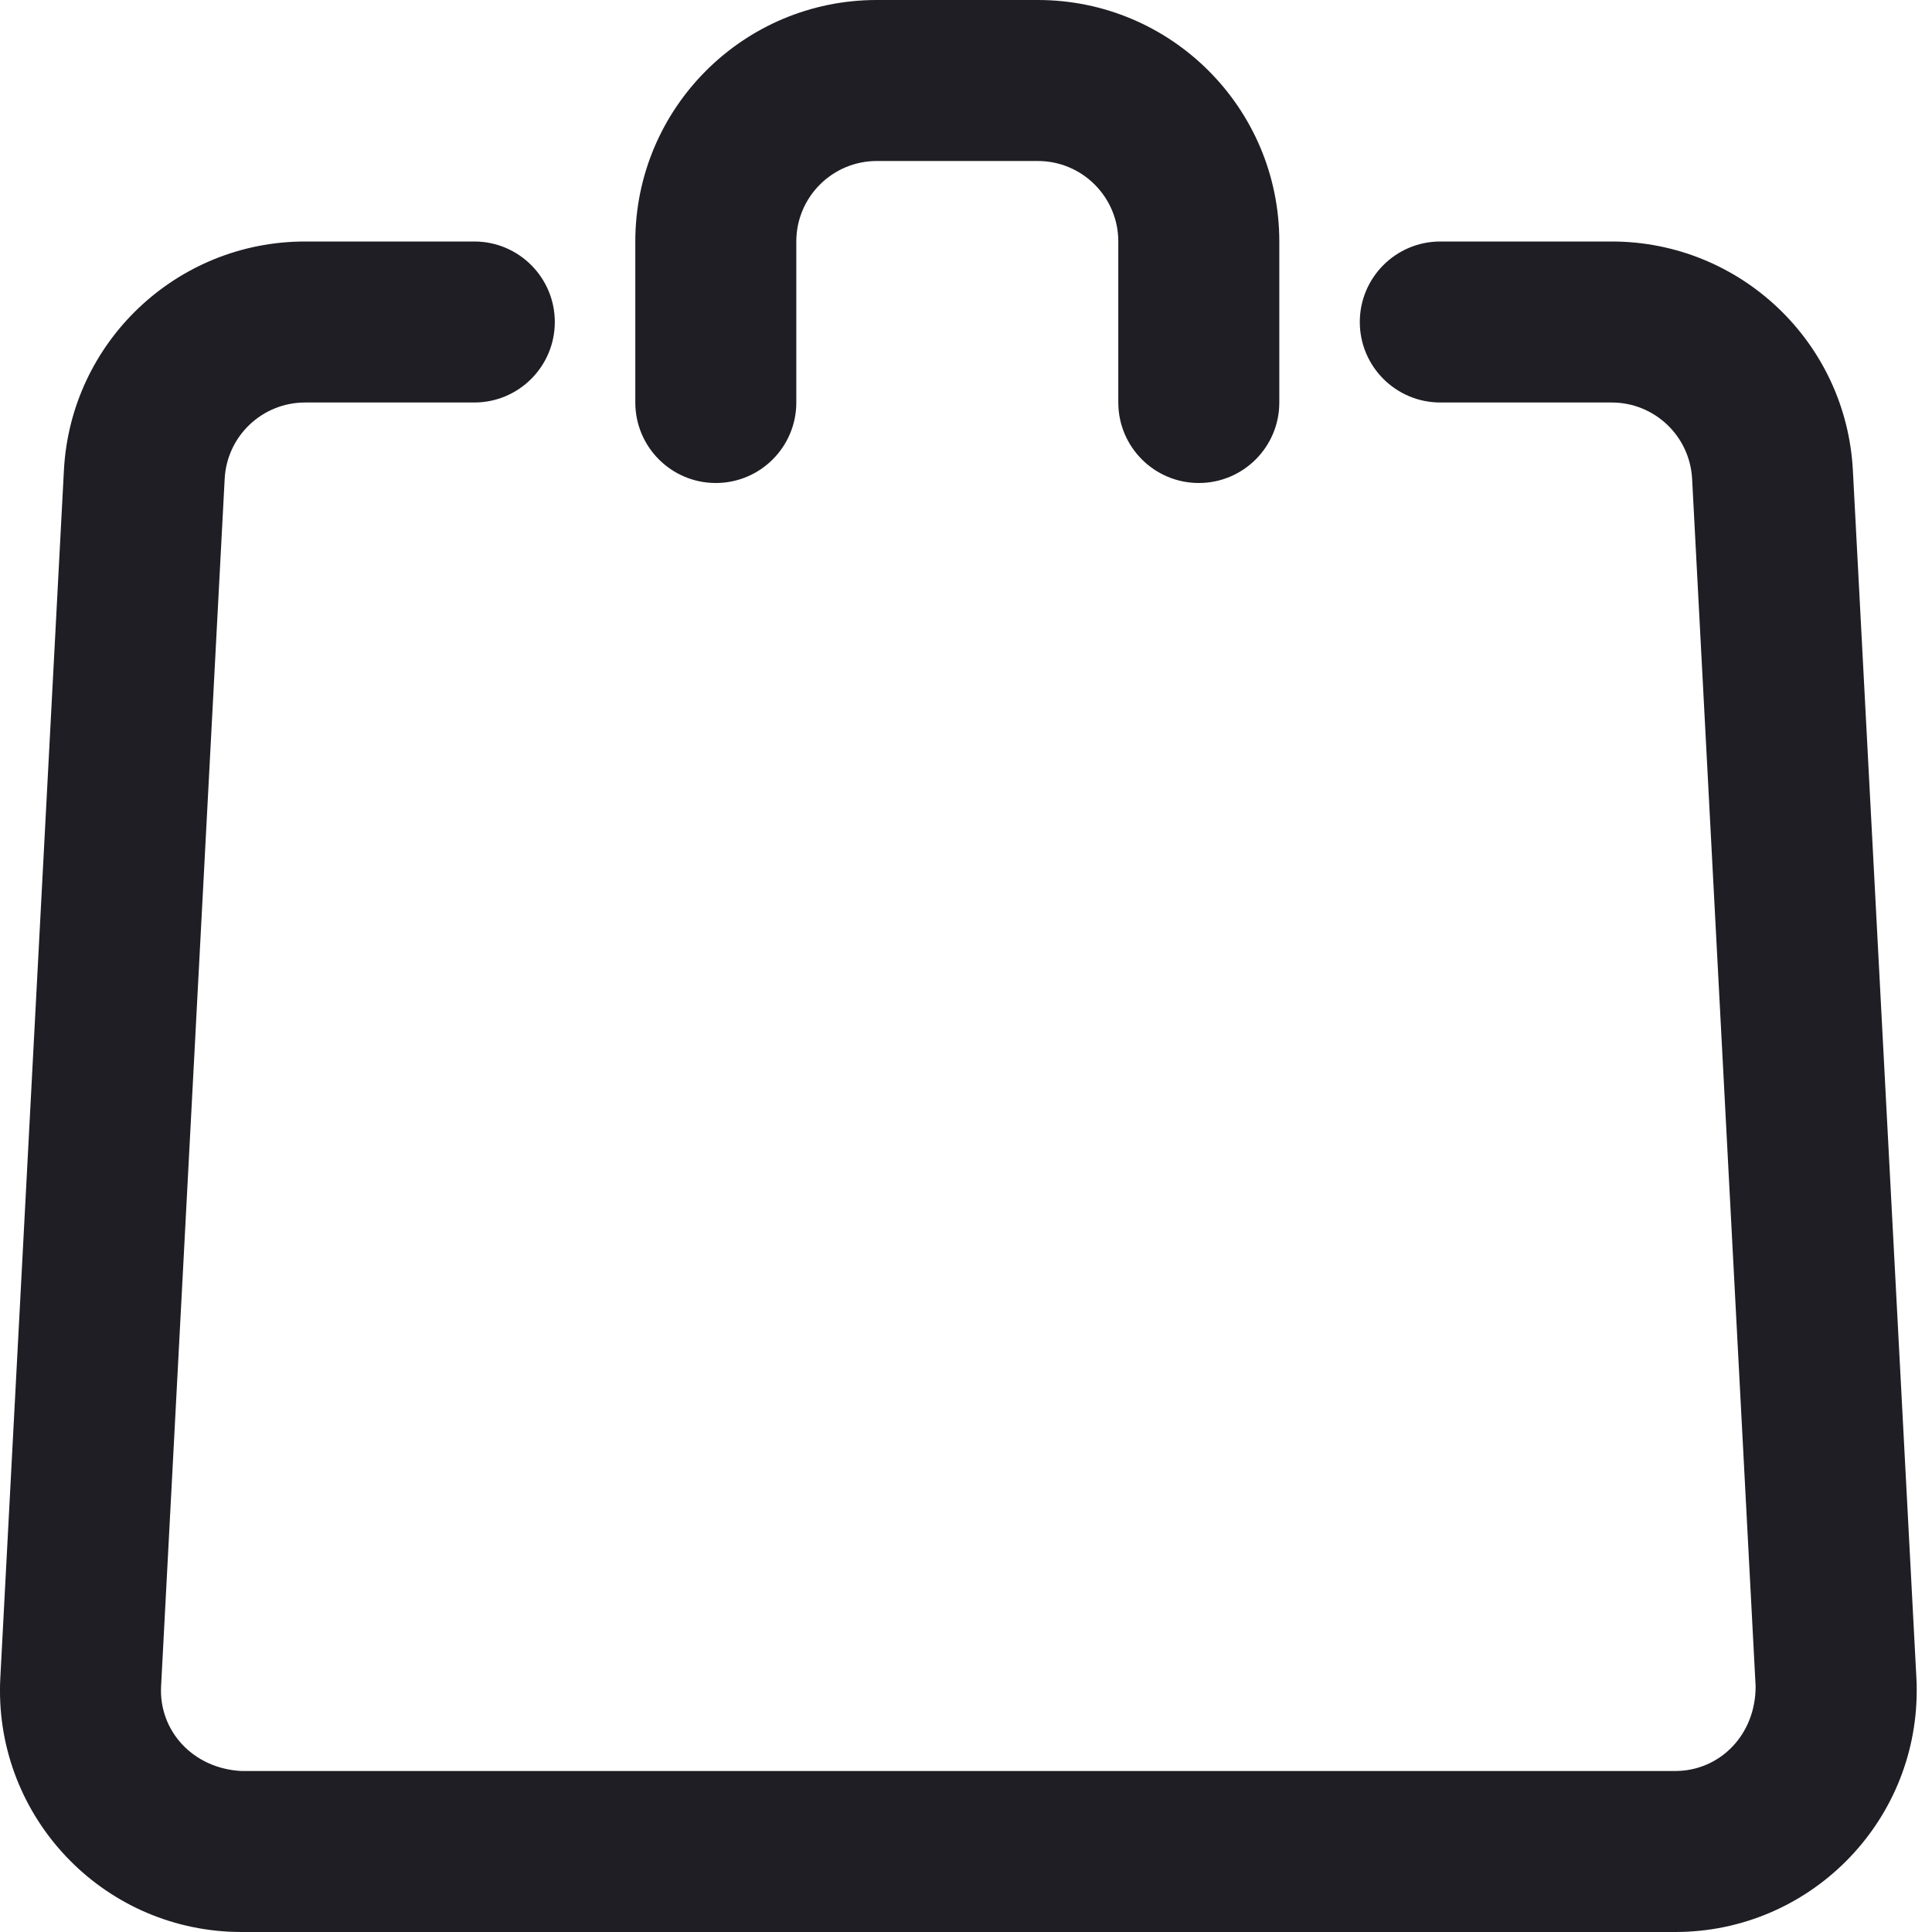
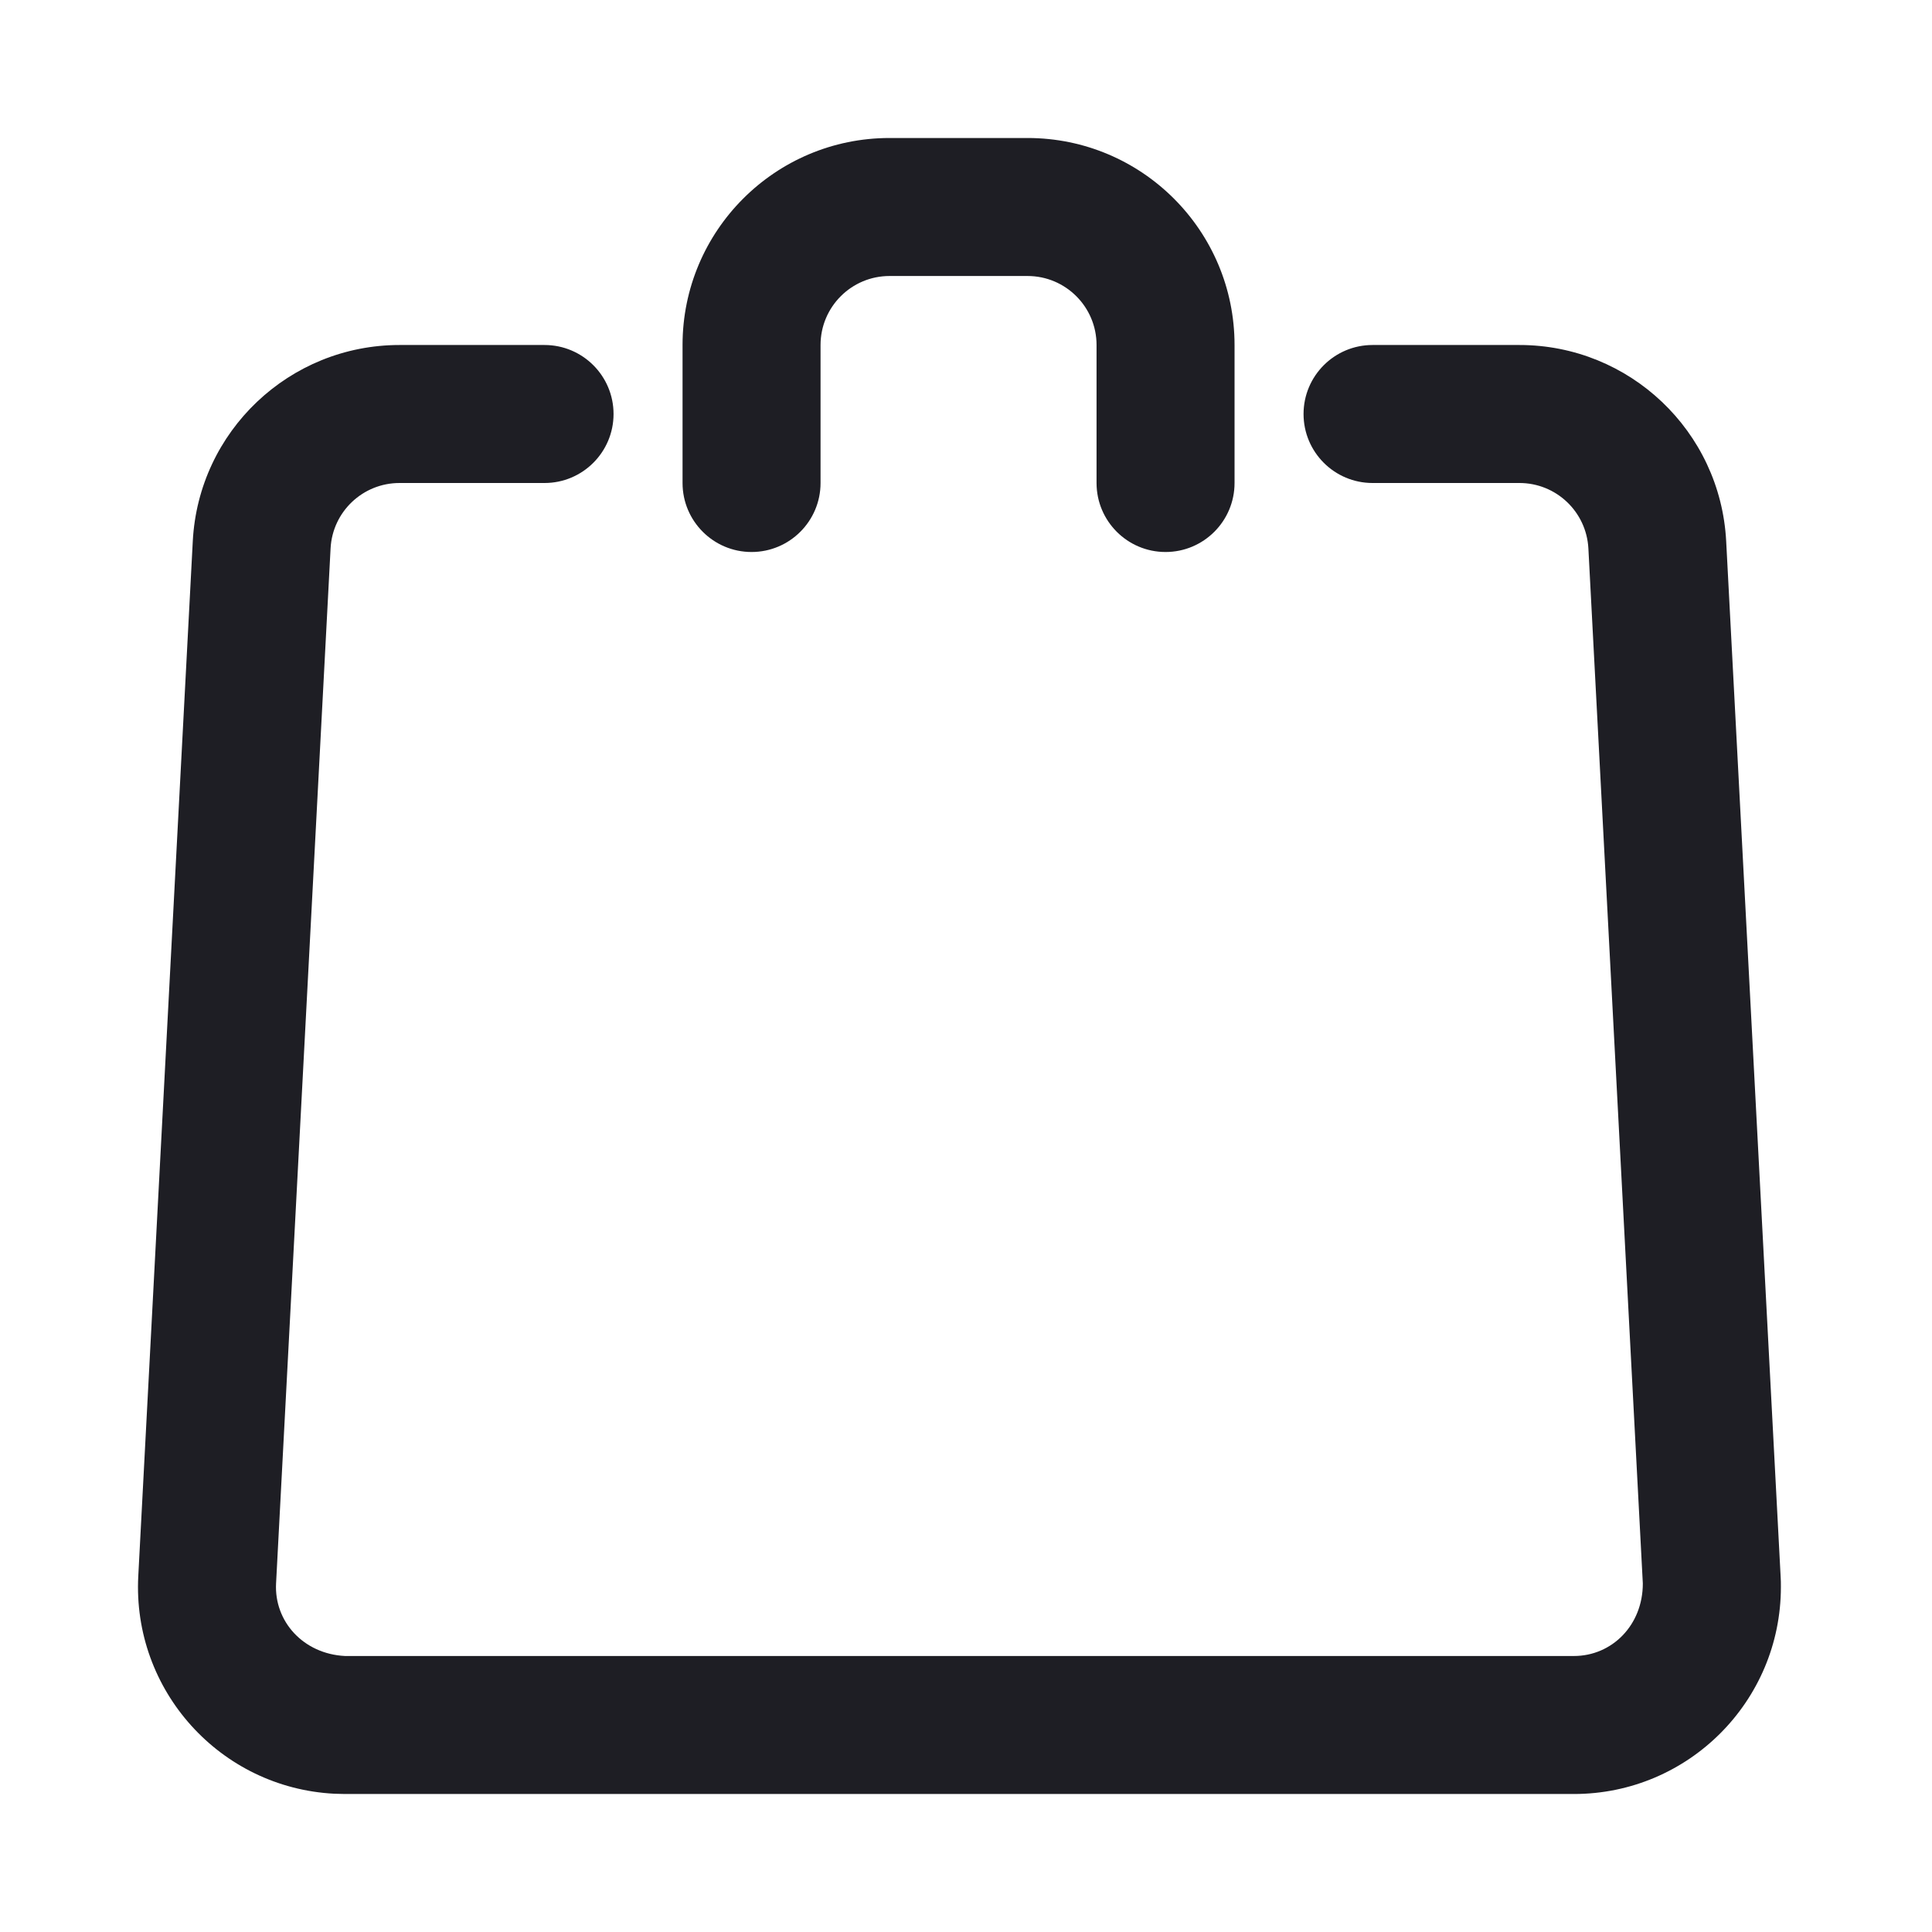
- <svg xmlns="http://www.w3.org/2000/svg" id="meteor-icon-kit__regular-shopping-bag" viewBox="0 0 24 24" fill="none">
+ <svg xmlns="http://www.w3.org/2000/svg" id="meteor-icon-kit__regular-shopping-bag" viewBox="-2 -2 28 28" fill="none">
  <style>path{fill:#1e1e24}@media (prefers-color-scheme:dark){path{fill:#fafbfe}}</style>
  <path fill-rule="evenodd" clip-rule="evenodd" d="M5.892 3C6.444 3 6.892 3.448 6.892 4C6.892 4.552 6.444 5 5.892 5H3.79C3.258 5 2.819 5.416 2.791 5.947L2.001 20.948C1.972 21.499 2.396 21.97 3 22H20.81C21.363 22 21.81 21.552 21.809 20.948L21.02 5.947C20.991 5.416 20.553 5 20.021 5H17.892C17.34 5 16.892 4.552 16.892 4C16.892 3.448 17.34 3 17.892 3H20.021C21.616 3 22.933 4.249 23.017 5.842L23.806 20.842C23.81 20.921 23.81 20.921 23.81 21C23.81 22.657 22.467 24 20.81 24H3C2.921 23.999 2.921 23.999 2.842 23.996C1.188 23.909 -0.083 22.497 0.004 20.842L0.794 5.842C0.878 4.249 2.194 3 3.79 3H5.892ZM9.892 5C9.892 5.552 9.444 6 8.892 6C8.34 6 7.892 5.552 7.892 5V3C7.892 1.343 9.235 0 10.892 0H12.892C14.549 0 15.892 1.343 15.892 3V5C15.892 5.552 15.444 6 14.892 6C14.34 6 13.892 5.552 13.892 5V3C13.892 2.448 13.444 2 12.892 2H10.892C10.34 2 9.892 2.448 9.892 3V5Z" fill="#1E1E24" />
</svg>
